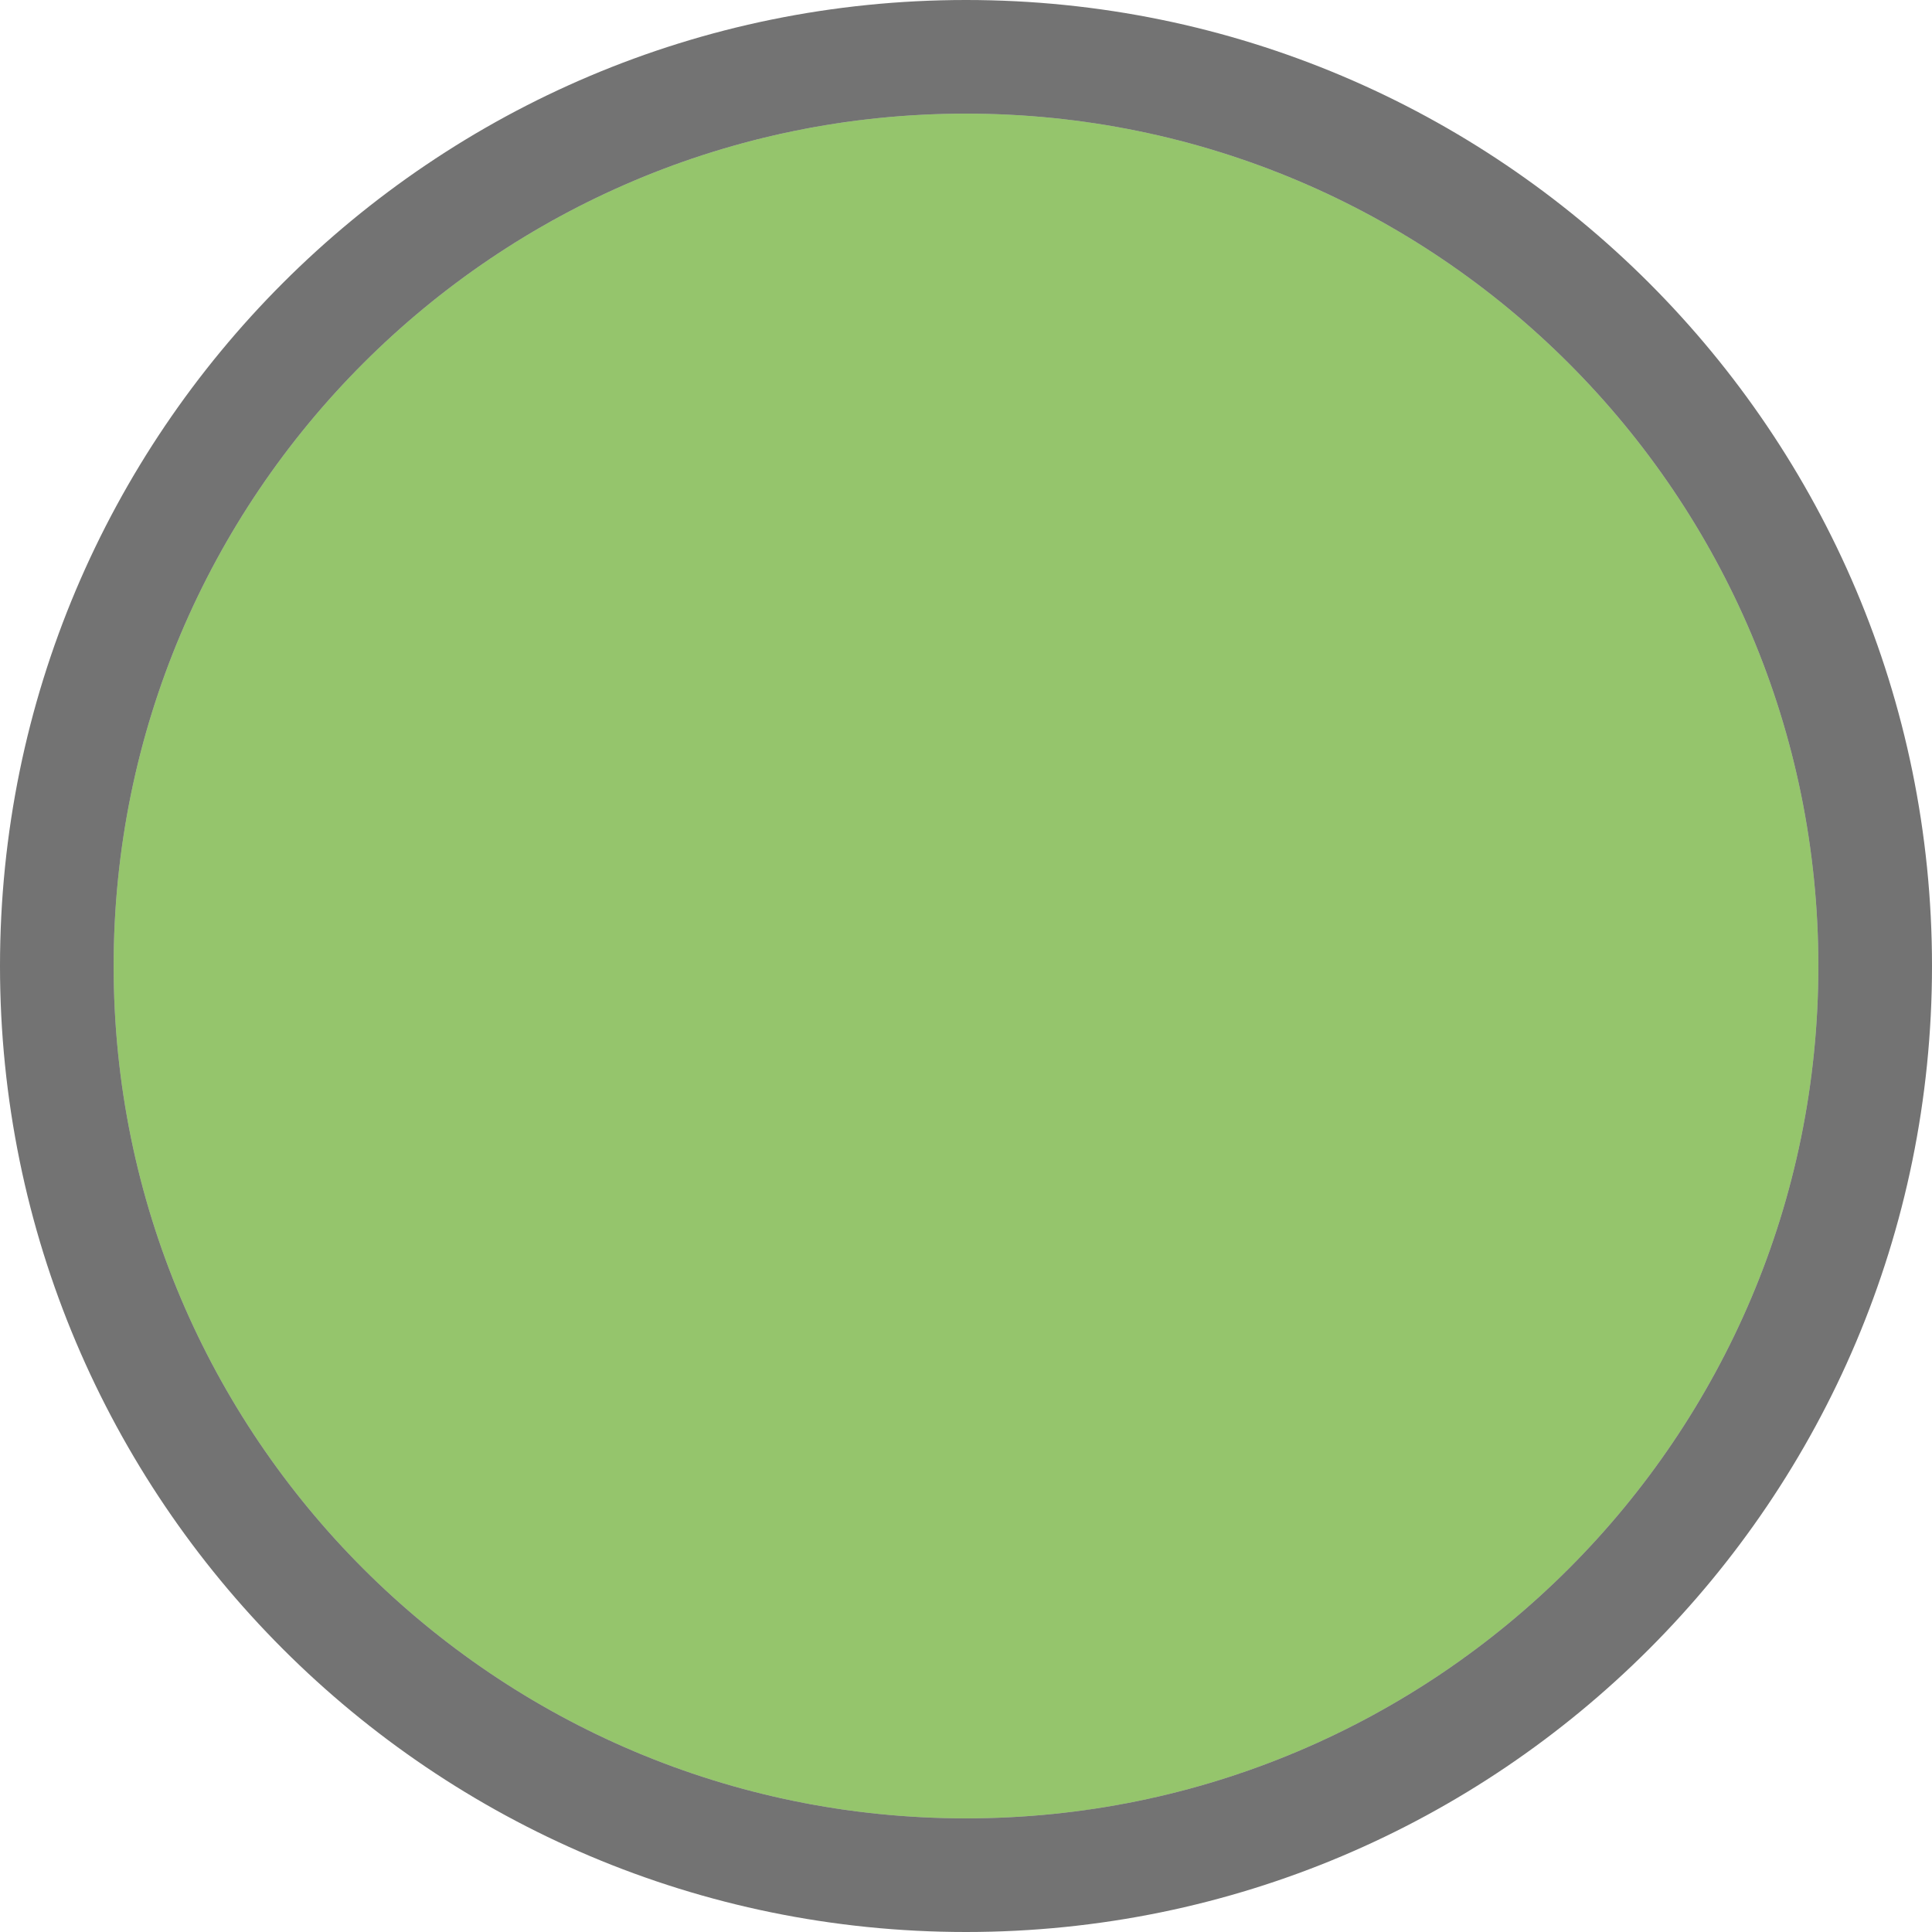
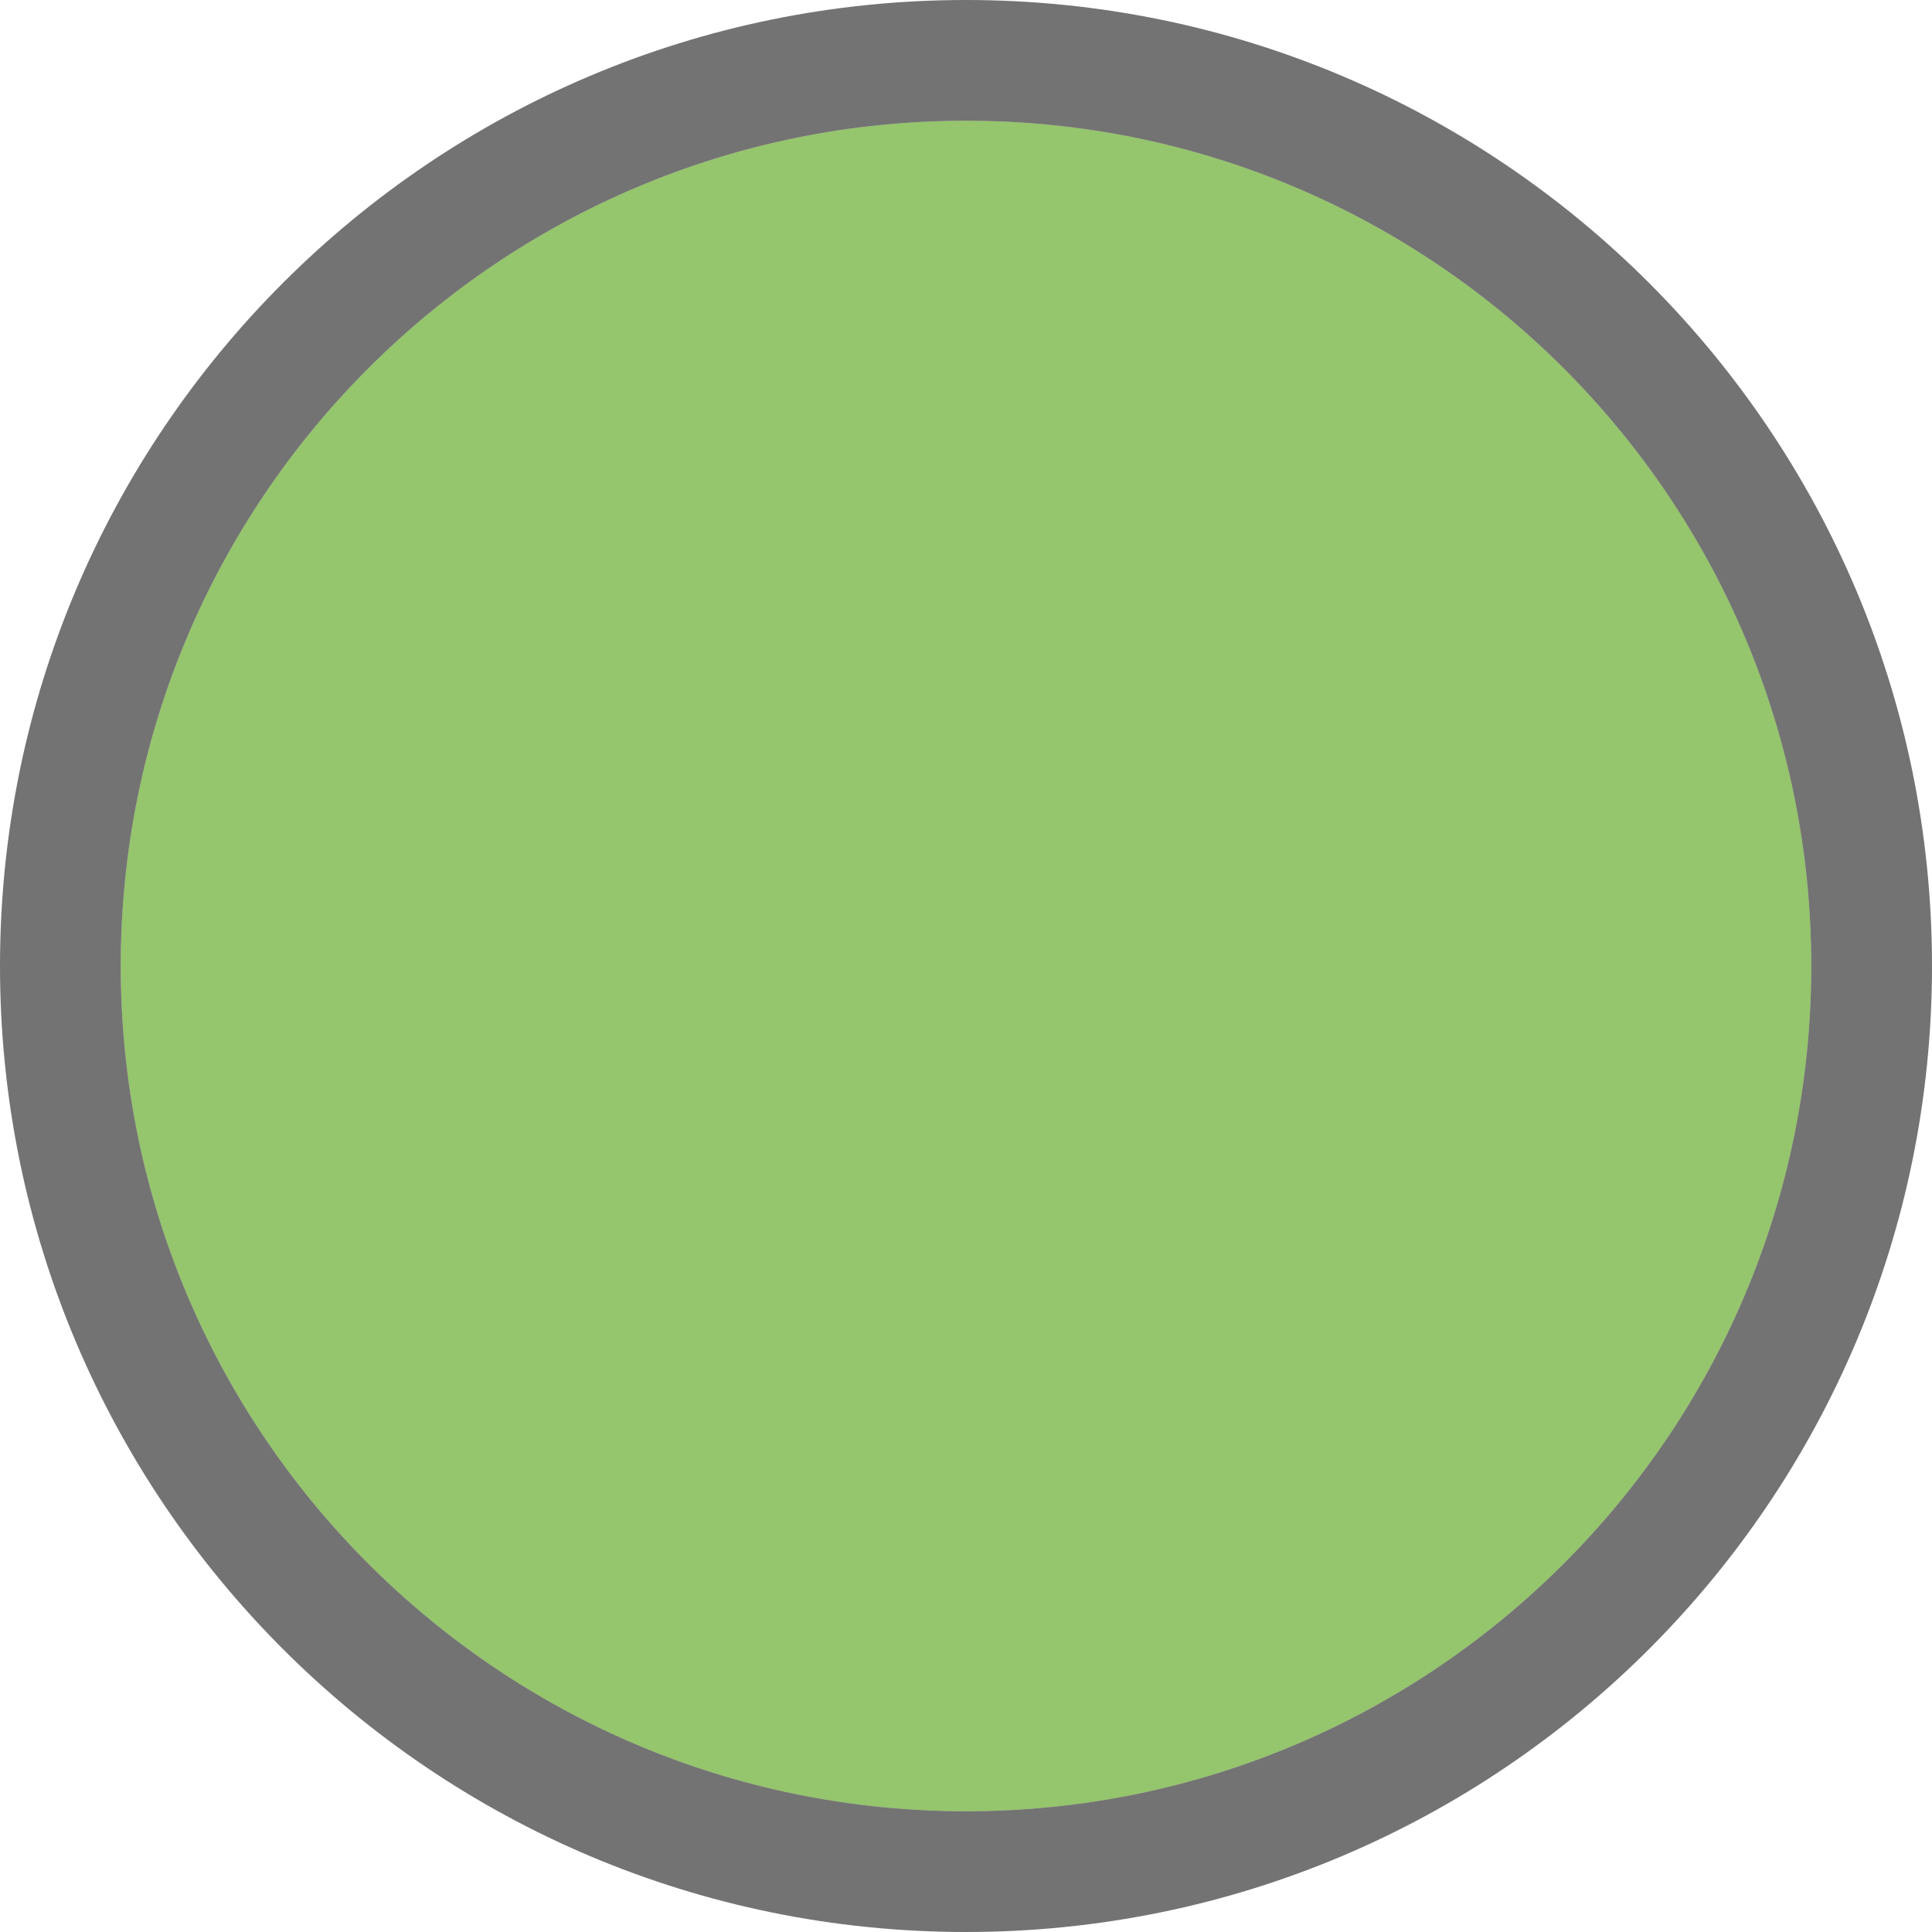
- <svg xmlns="http://www.w3.org/2000/svg" width="17" height="17" id="svg11300" version="1.0" style="display:inline;enable-background:new">
+ <svg xmlns="http://www.w3.org/2000/svg" width="16" height="16" id="svg11300" version="1.0" style="display:inline;enable-background:new">
  <defs id="defs3" />
-   <g style="display:inline" id="layer1" transform="translate(0,-283)">
-     <circle style="opacity:0.9;fill:#8abf5c;fill-opacity:1;stroke:none" id="path4306" cx="8.5" cy="291.5" r="7.5" />
-     <path style="opacity:0.55;fill:#000000;fill-opacity:1;stroke:none" d="M 8.5 0 A 8.5 8.5 0 0 0 0 8.5 A 8.5 8.5 0 0 0 8.5 17 A 8.5 8.5 0 0 0 17 8.5 A 8.5 8.5 0 0 0 8.5 0 z M 8.5 1 A 7.5 7.5 0 0 1 16 8.5 A 7.5 7.5 0 0 1 8.5 16 A 7.5 7.5 0 0 1 1 8.5 A 7.5 7.5 0 0 1 8.5 1 z " transform="translate(0,283)" id="circle6905" />
+   <g style="display:inline" id="layer1" transform="translate(0,-284)">
+     <circle style="opacity:0.9;fill:#8abf5c;fill-opacity:1;stroke:none" id="path4306" cx="8" cy="292" r="7" />
+     <path style="opacity:0.55;fill:#000000;fill-opacity:1;stroke:none" d="M 8 0 A 8 8 0 0 0 0 8 A 8 8 0 0 0 8 16 A 8 8 0 0 0 16 8 A 8 8 0 0 0 8 0 z M 8 1 A 7 7 0 0 1 15 8 A 7 7 0 0 1 8 15 A 7 7 0 0 1 1 8 A 7 7 0 0 1 8 1 z " transform="translate(0,284)" id="circle4137" />
  </g>
</svg>
